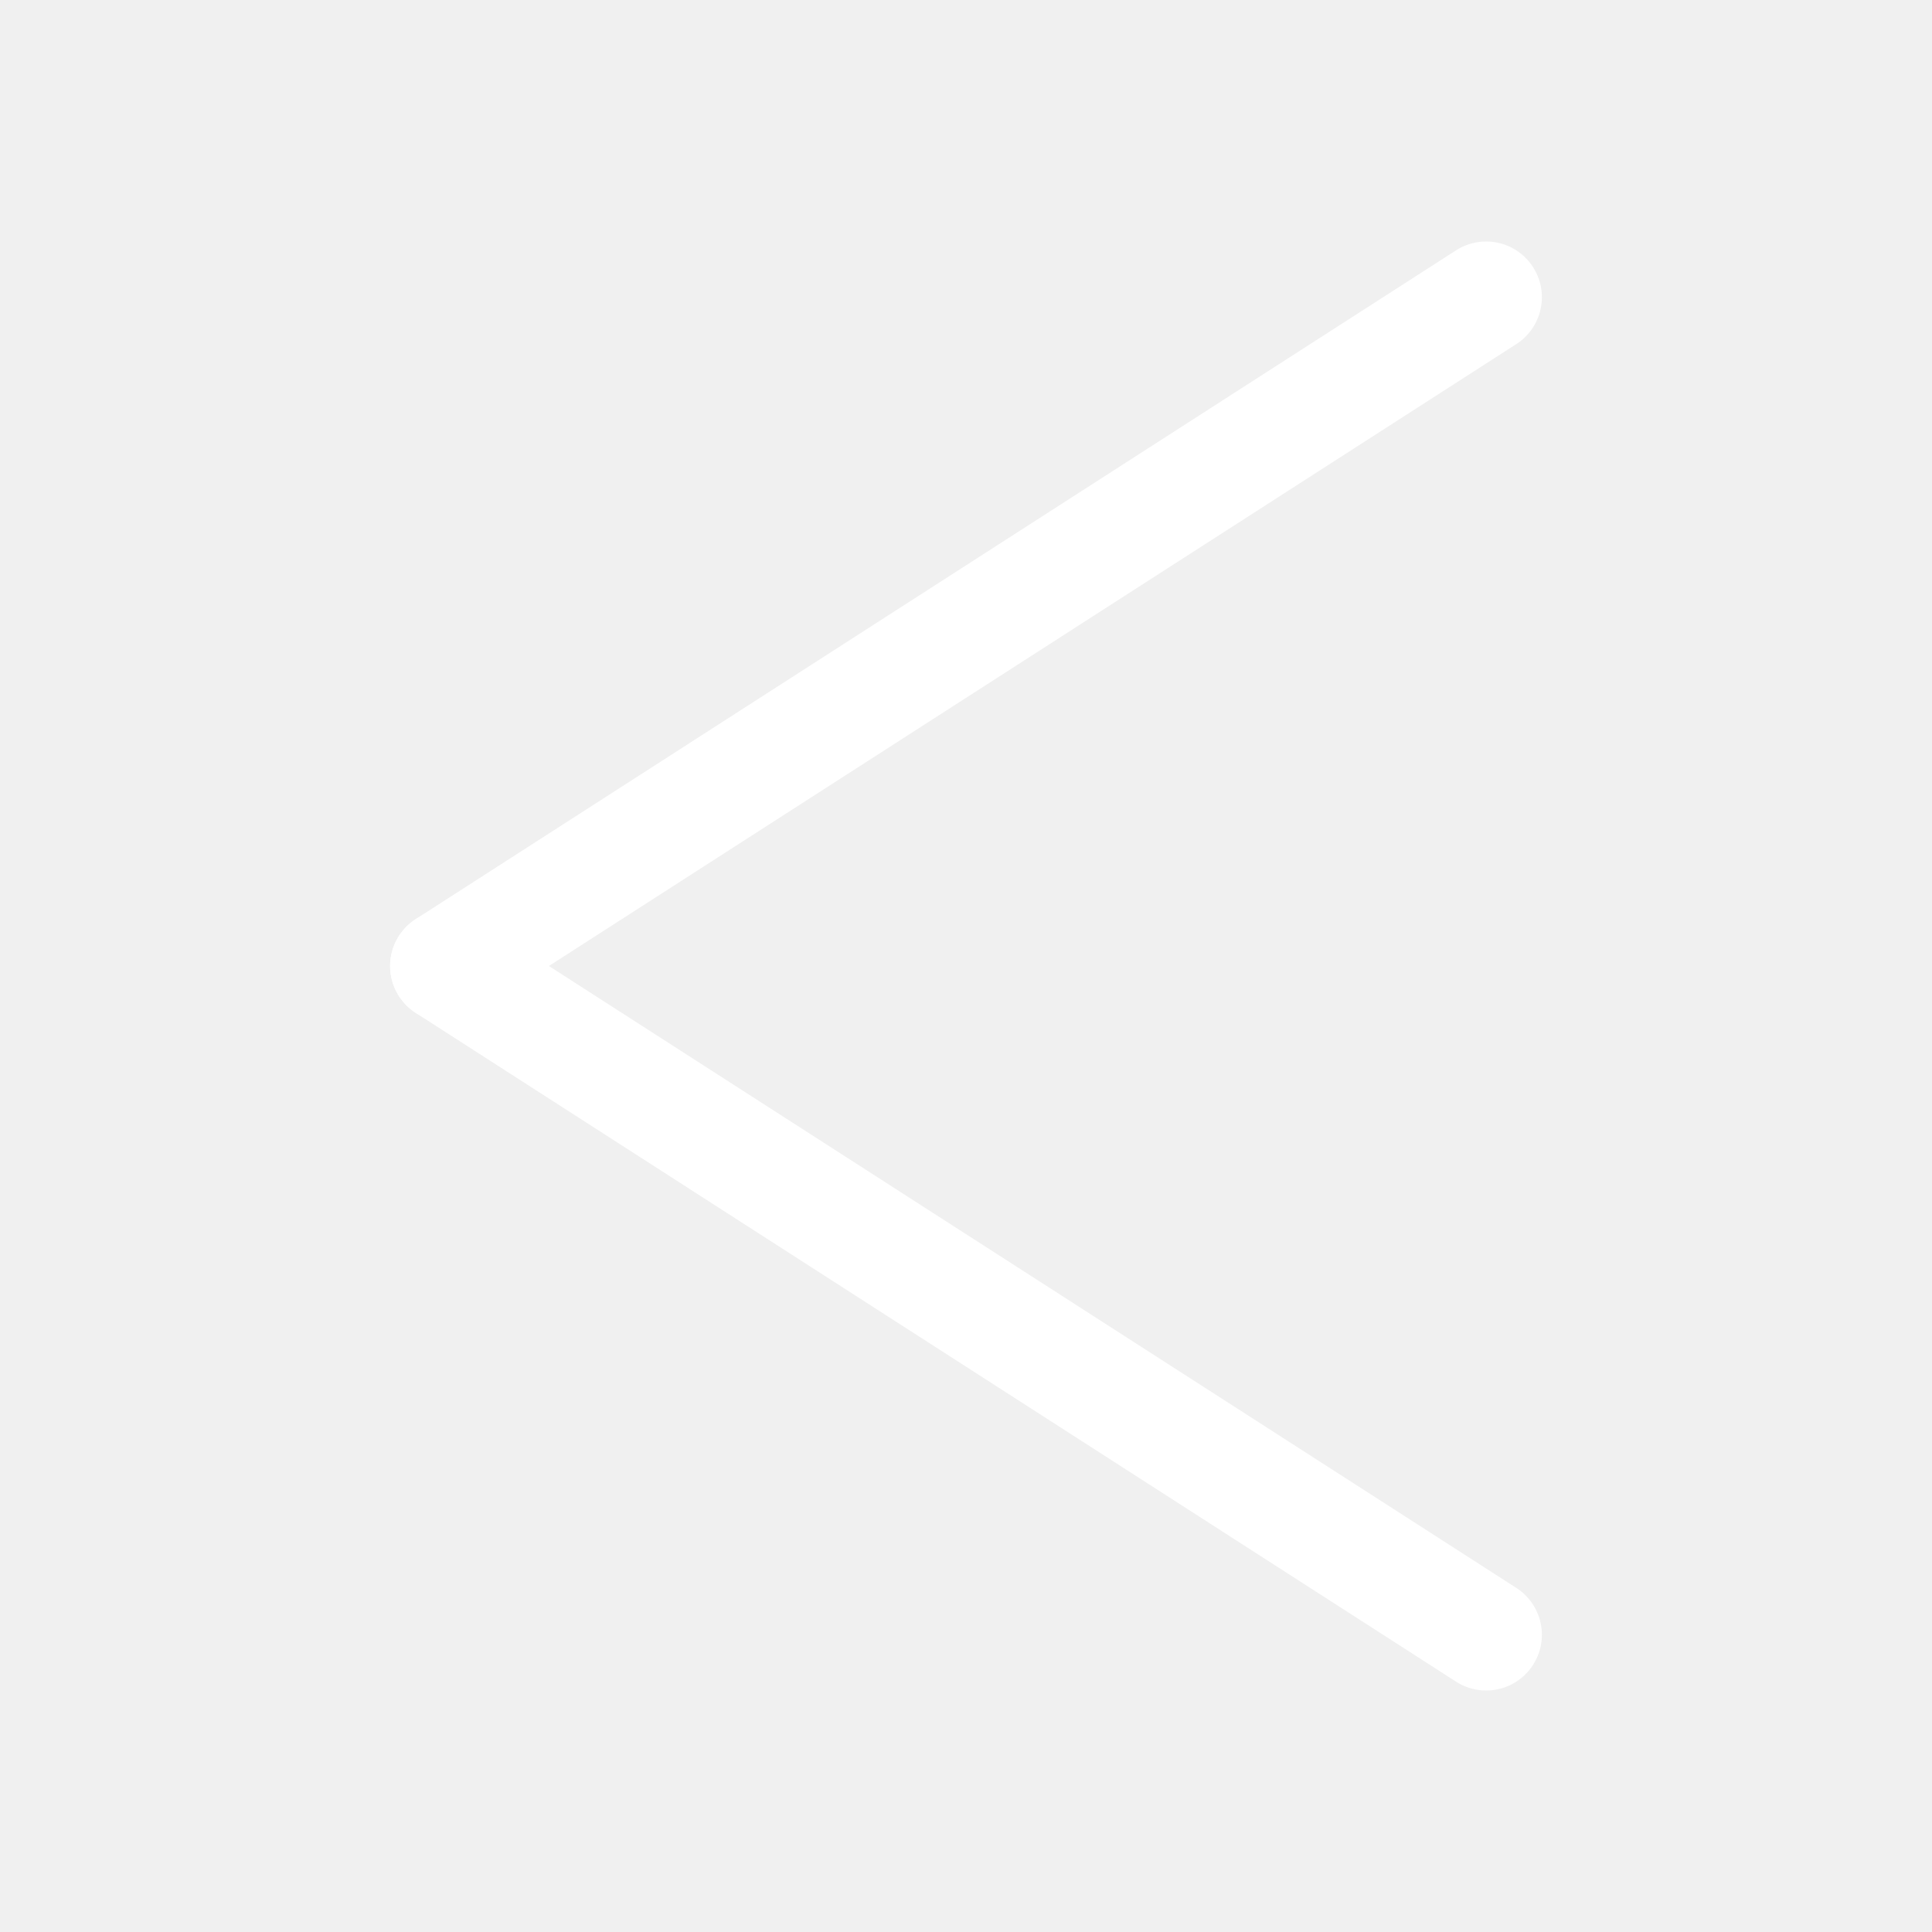
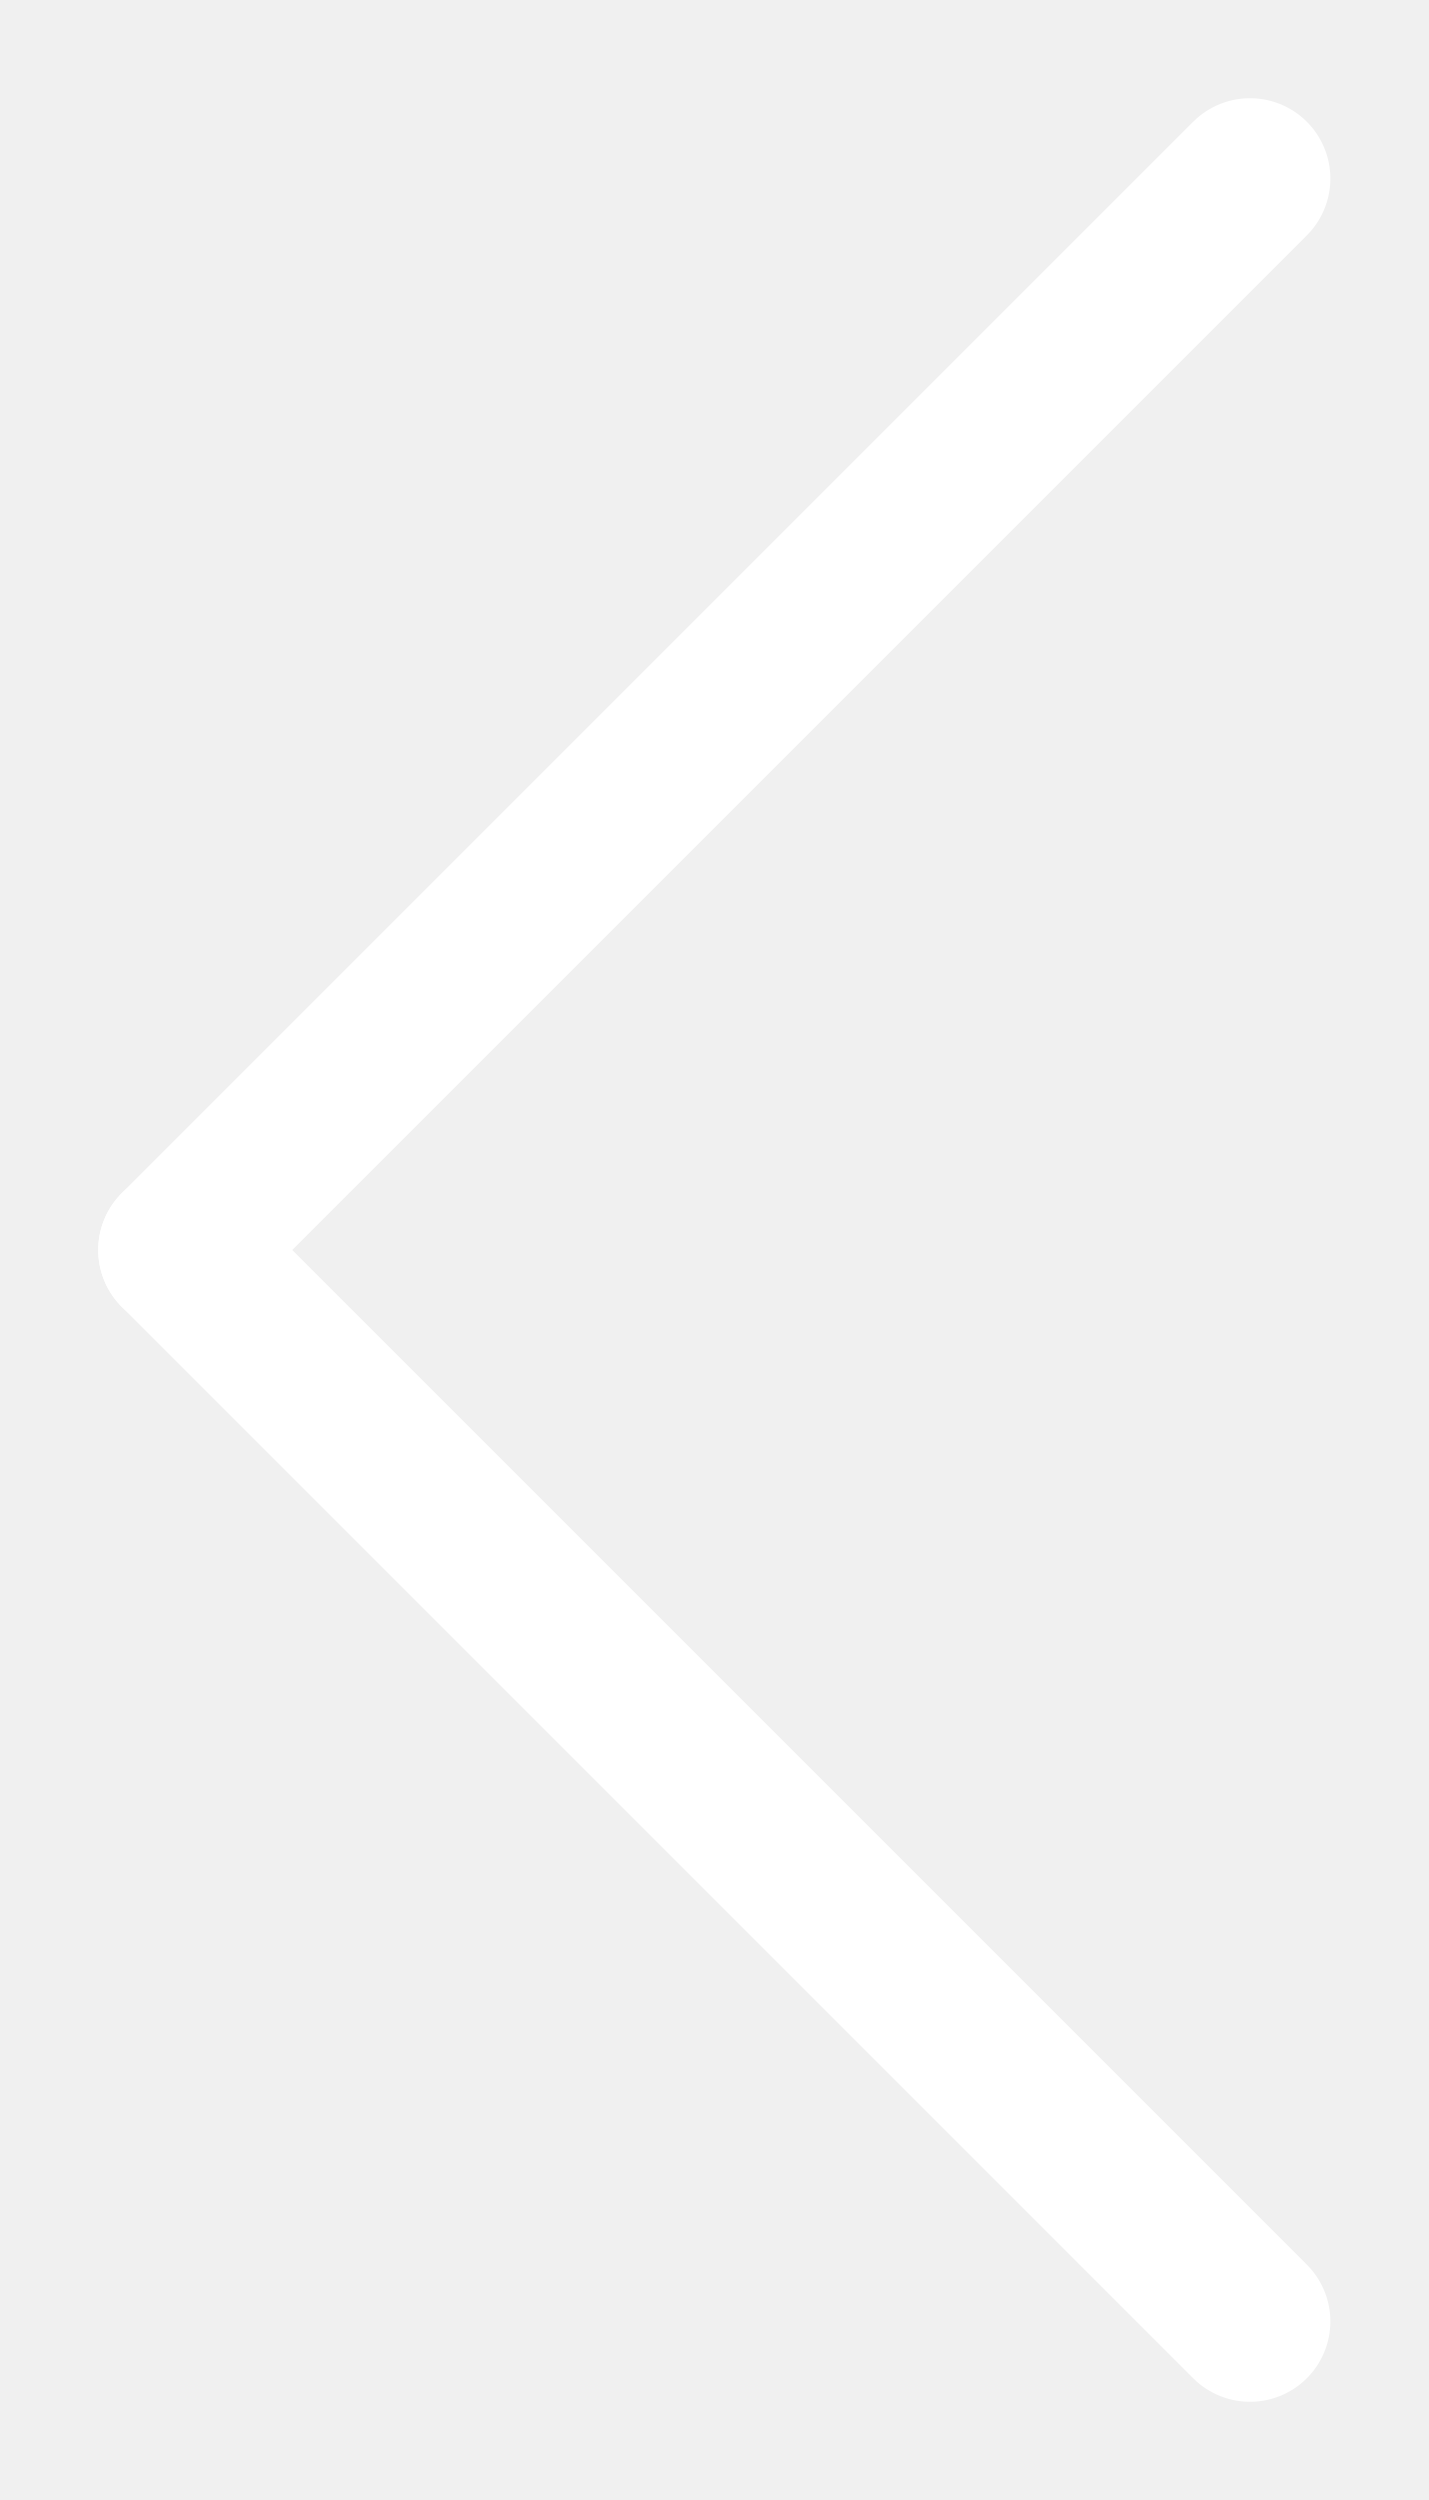
- <svg xmlns="http://www.w3.org/2000/svg" width="26" height="26" viewBox="0 0 26 26" fill="none">
-   <path d="M6 13L20 22" stroke="white" stroke-width="1.5" stroke-linecap="round" />
-   <path d="M6 13L20 4" stroke="white" stroke-width="1.5" stroke-linecap="round" stroke-linejoin="round" />
+ <svg xmlns="http://www.w3.org/2000/svg" width="8" height="14" viewBox="0 0 8 14" fill="none">
+   <g clip-path="url(#clip0_2588_1985)">
+     <path d="M1 7L7 13" stroke="white" stroke-width="0.9" stroke-linecap="round" />
+     <path d="M1 7L7 1" stroke="white" stroke-width="0.9" stroke-linecap="round" stroke-linejoin="round" />
+   </g>
+   <defs>
+     <clipPath id="clip0_2588_1985">
+       <rect width="8" height="14" fill="white" />
+     </clipPath>
+   </defs>
</svg>
